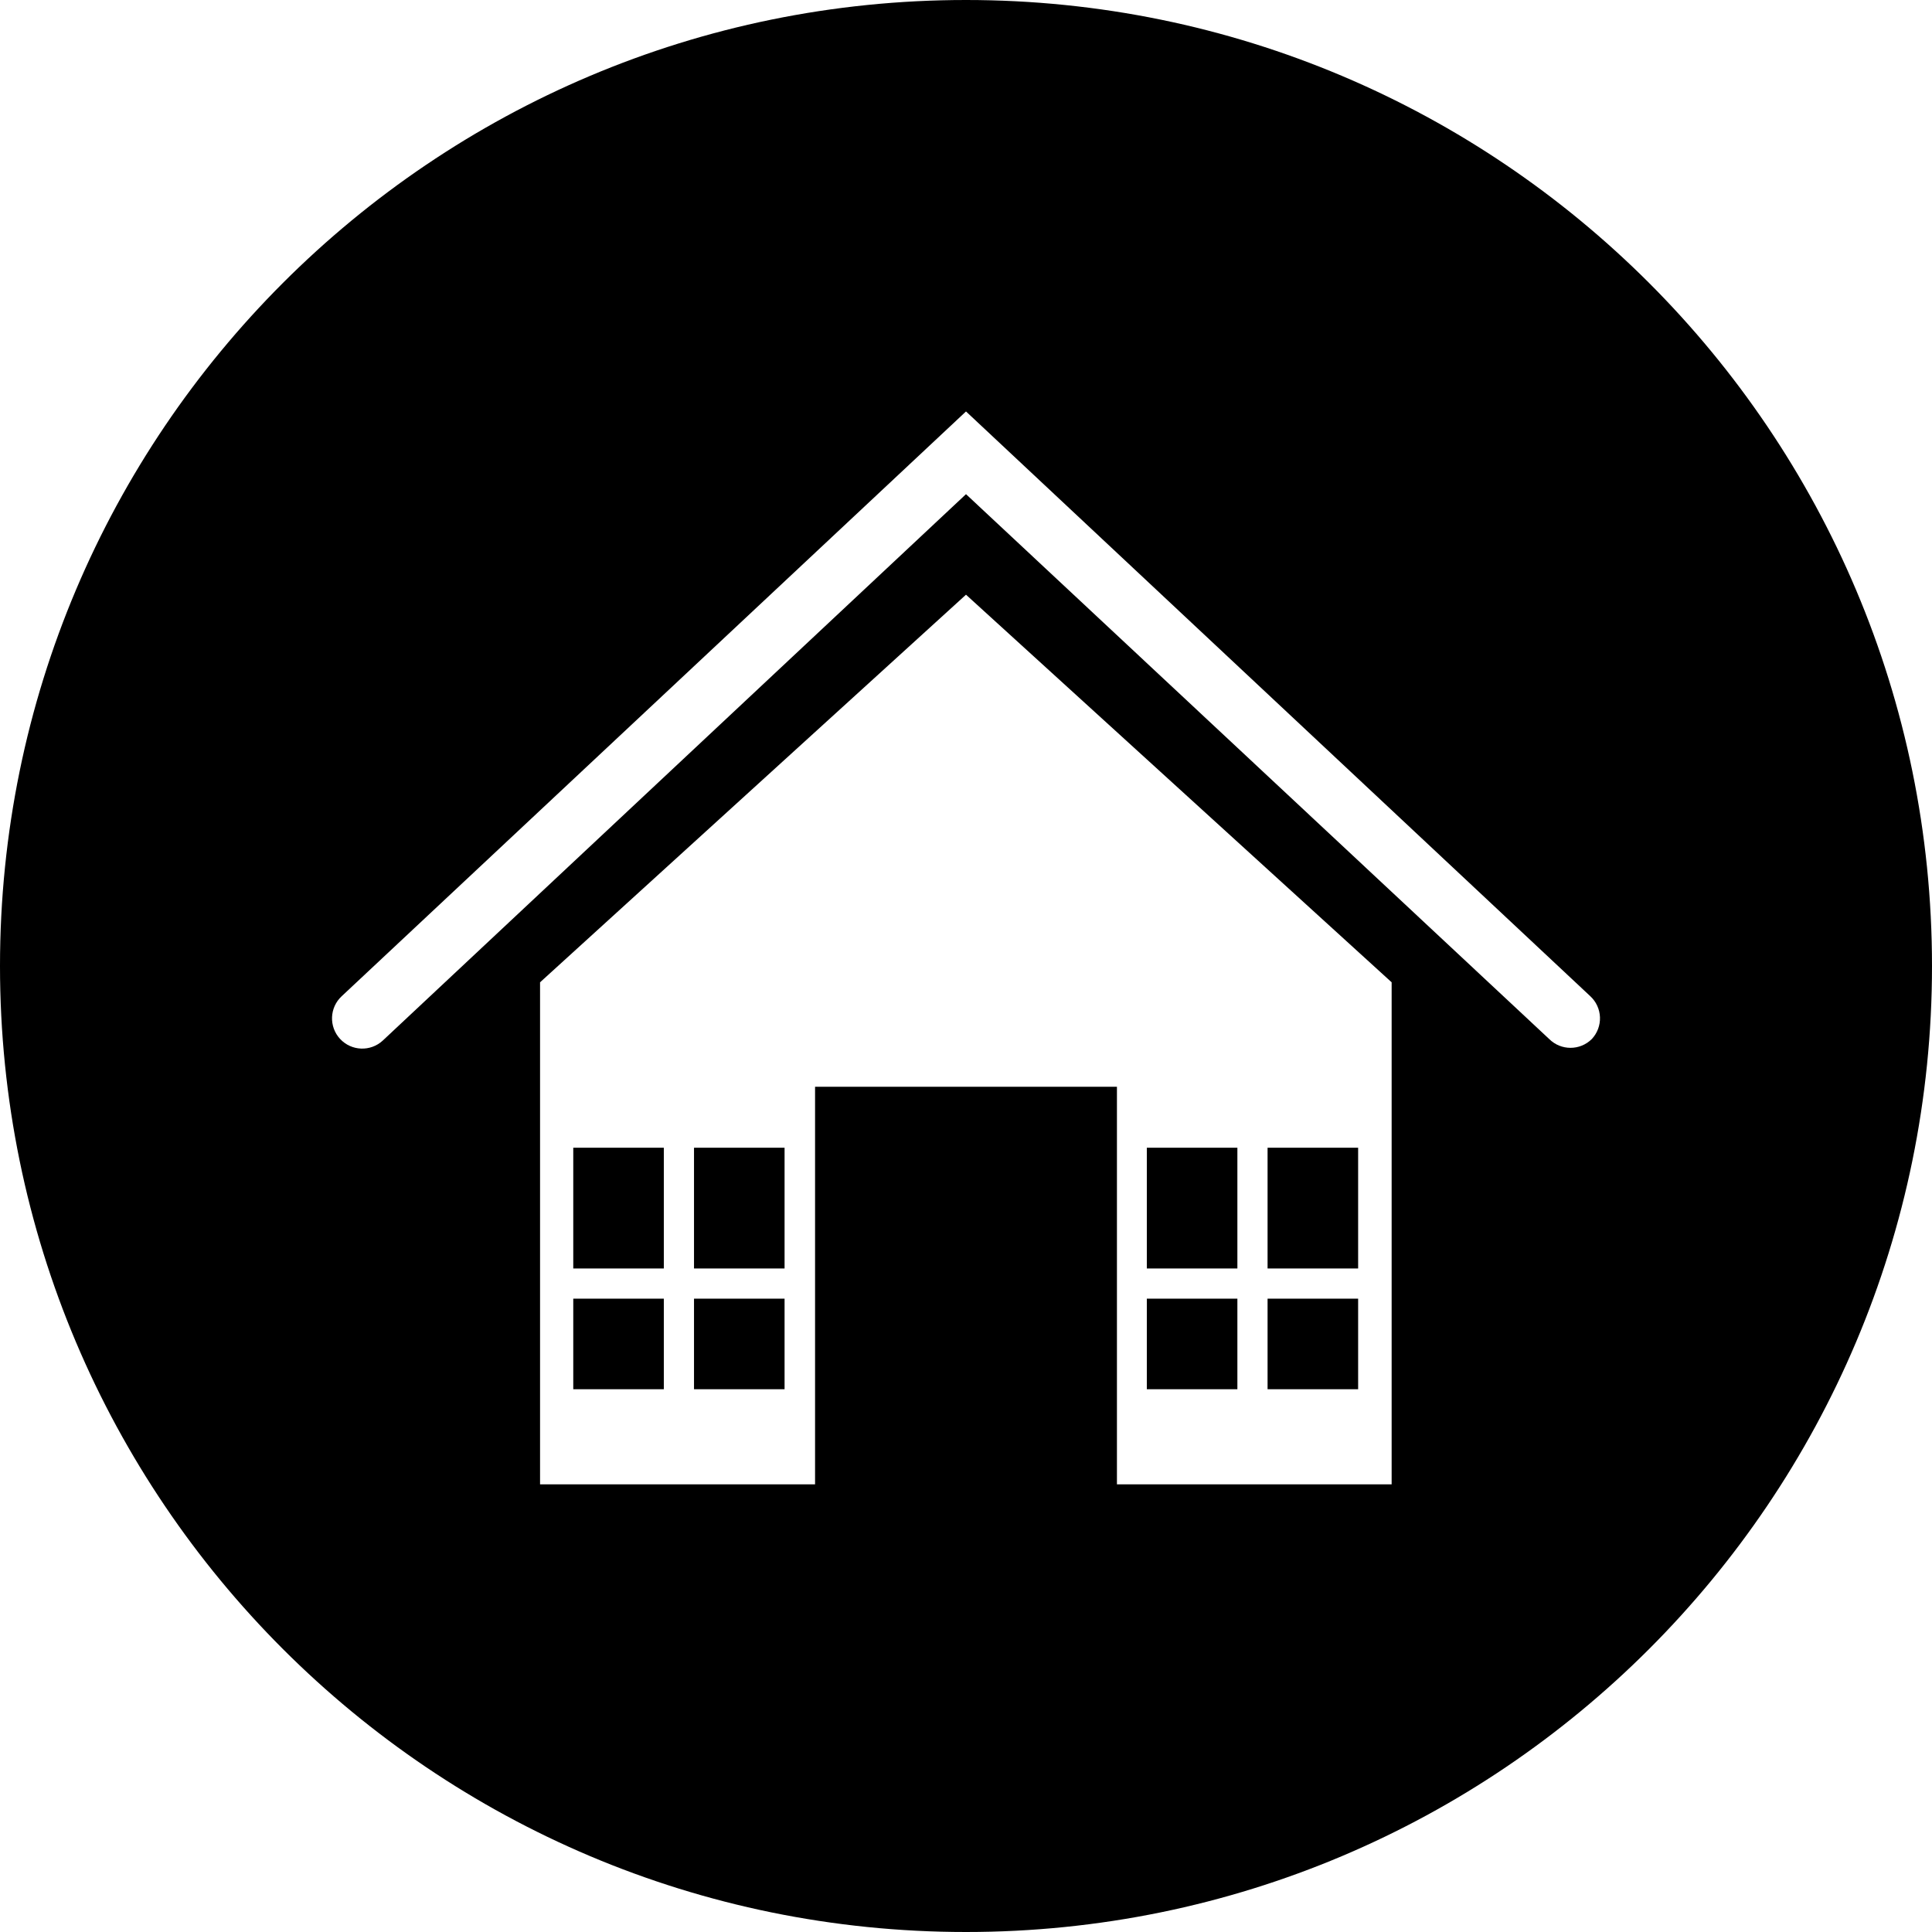
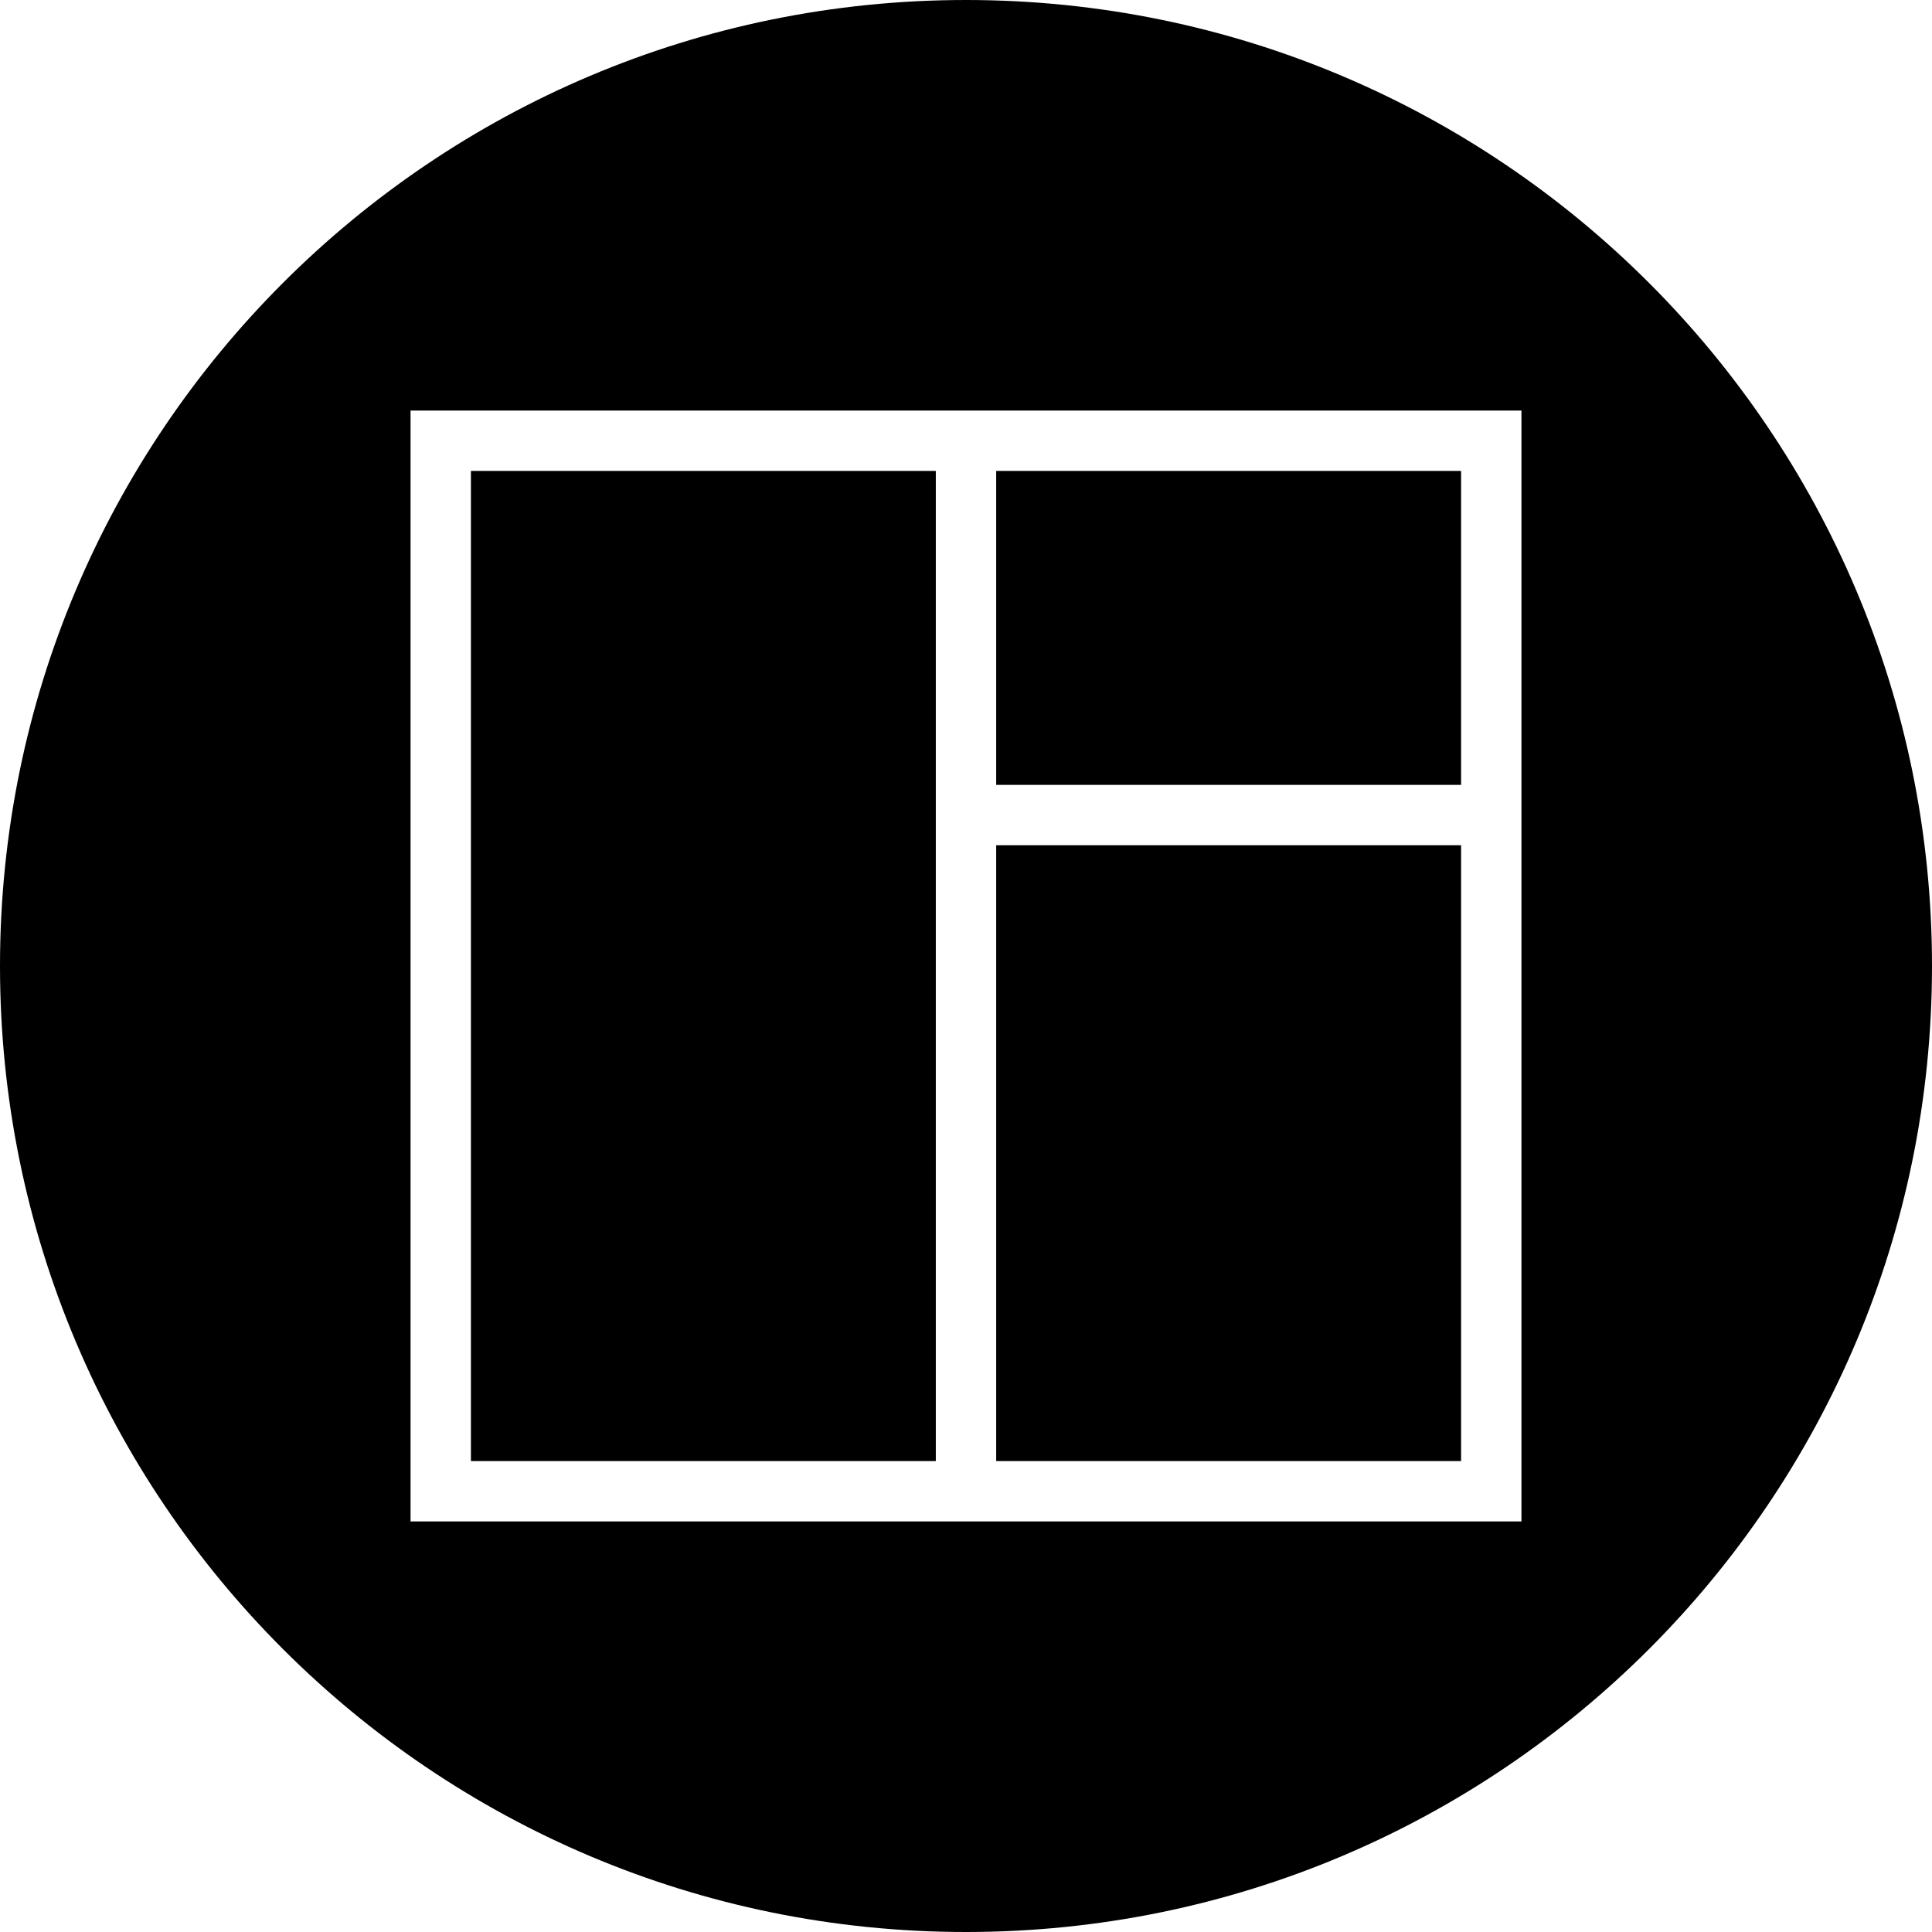
<svg xmlns="http://www.w3.org/2000/svg" viewBox="0 0 64 64" width="64" height="64">
-   <rect x="22.99" y="38.02" width="3" height="4" />
-   <rect x="41.99" y="43.02" width="3" height="3" />
-   <rect x="41.99" y="38.02" width="3" height="4" />
-   <rect x="18.99" y="38.02" width="3" height="4" />
-   <rect x="18.99" y="43.02" width="3" height="3" />
-   <rect x="22.99" y="43.02" width="3" height="3" />
-   <rect x="37.99" y="38.02" width="3" height="4" />
-   <path d="M32,0A32,32,0,1,0,64,32,32,32,0,0,0,32,0ZM46.1,49.17H37V36H27V49.17H17.89V32.54L32,19.7,46.1,32.54Zm6.63-14.75a1,1,0,0,1-1.41,0L32,16.37,12.68,34.47A1,1,0,0,1,11.32,33L32,13.63,52.68,33A1,1,0,0,1,52.73,34.42Z" />
-   <rect x="37.99" y="43.02" width="3" height="3" />
+   <rect x="15.6" y="15.6" width="15.4" height="32.8" />
+   <rect x="33" y="28" width="15.4" height="20.4" />
+   <rect x="33" y="15.6" width="15.4" height="10.4" />
+   <path d="M32,0A32,32,0,1,0,64,32,32,32,0,0,0,32,0ZM50.4,50.4H13.6V13.6H50.4Z" />
</svg>
